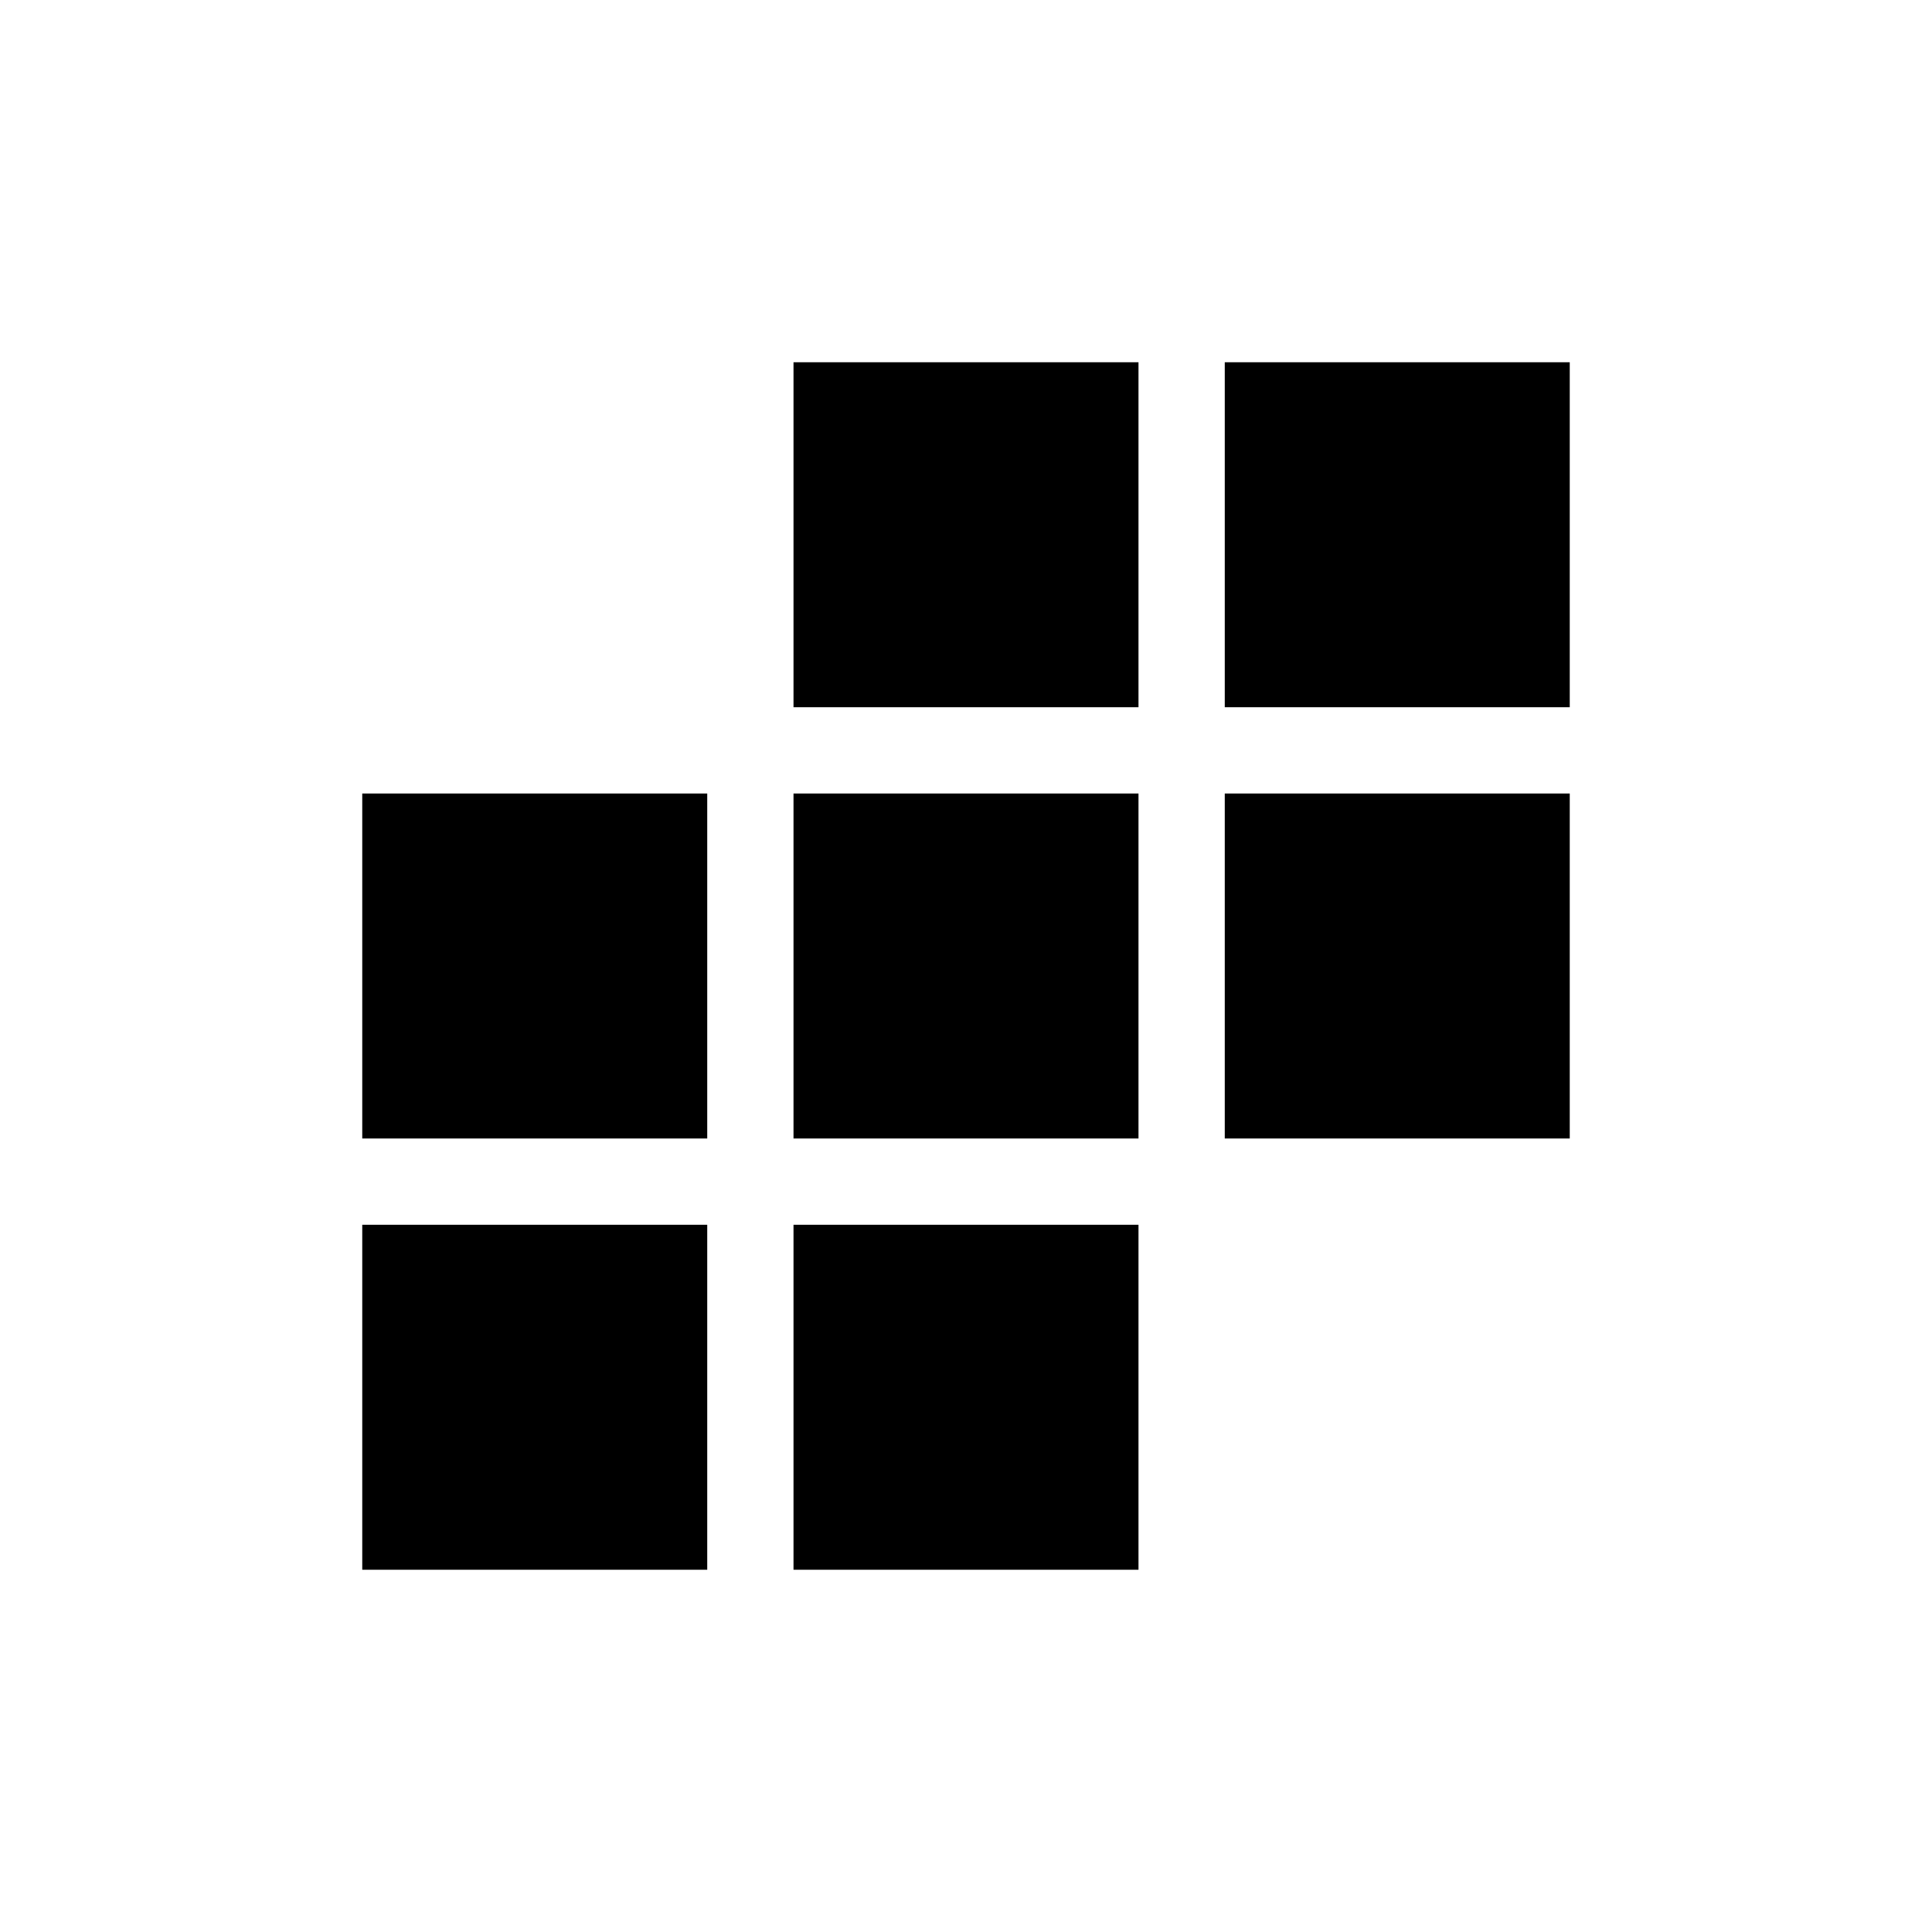
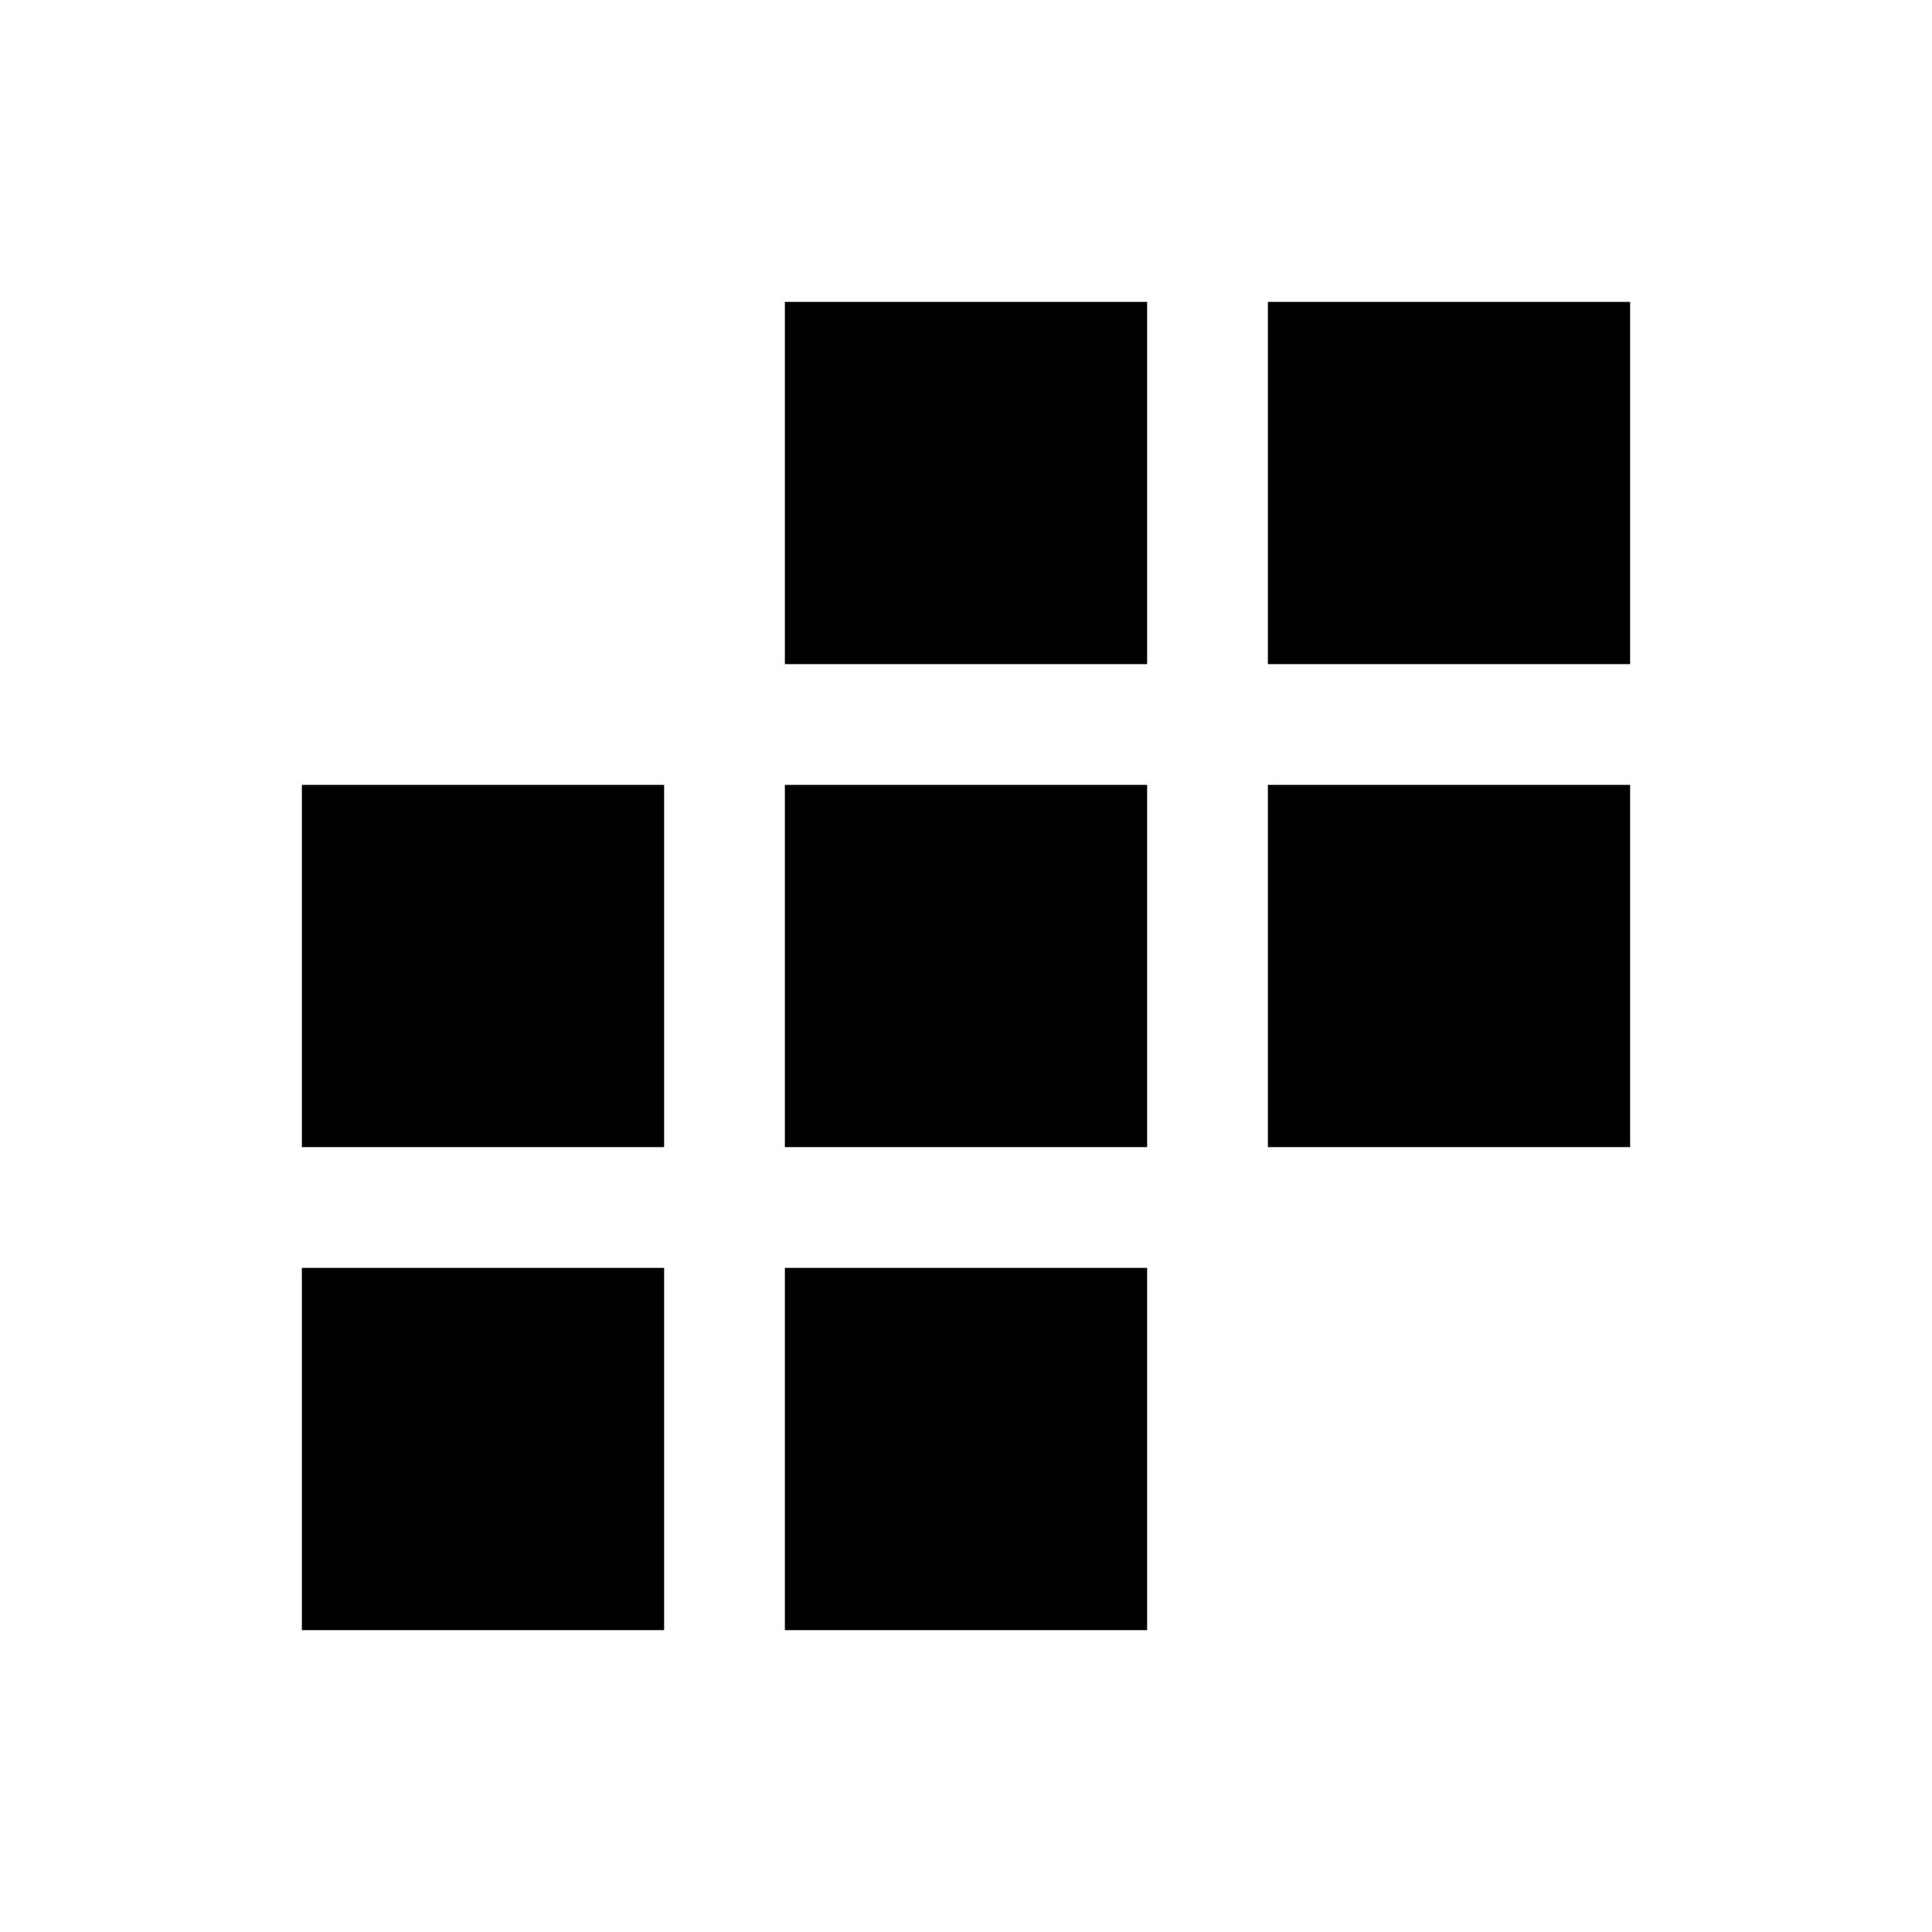
<svg xmlns="http://www.w3.org/2000/svg" viewBox="0 0 32 32">
-   <rect x="13.143" y="6" width="5.714" height="5.714" />
-   <rect x="20.286" y="6" width="5.714" height="5.714" />
-   <rect x="6" y="13.143" width="5.714" height="5.714" />
-   <rect x="13.143" y="13.143" width="5.714" height="5.714" />
-   <rect x="20.286" y="13.143" width="5.714" height="5.714" />
-   <rect x="6" y="20.286" width="5.714" height="5.714" />
-   <rect x="13.143" y="20.286" width="5.714" height="5.714" />
+   <rect x="13" y="5" width="6" height="6" />
+   <rect x="21" y="5" width="6" height="6" />
+   <rect x="5" y="13" width="6" height="6" />
+   <rect x="13" y="13" width="6" height="6" />
+   <rect x="21" y="13" width="6" height="6" />
+   <rect x="5" y="21" width="6" height="6" />
+   <rect x="13" y="21" width="6" height="6" />
</svg>
